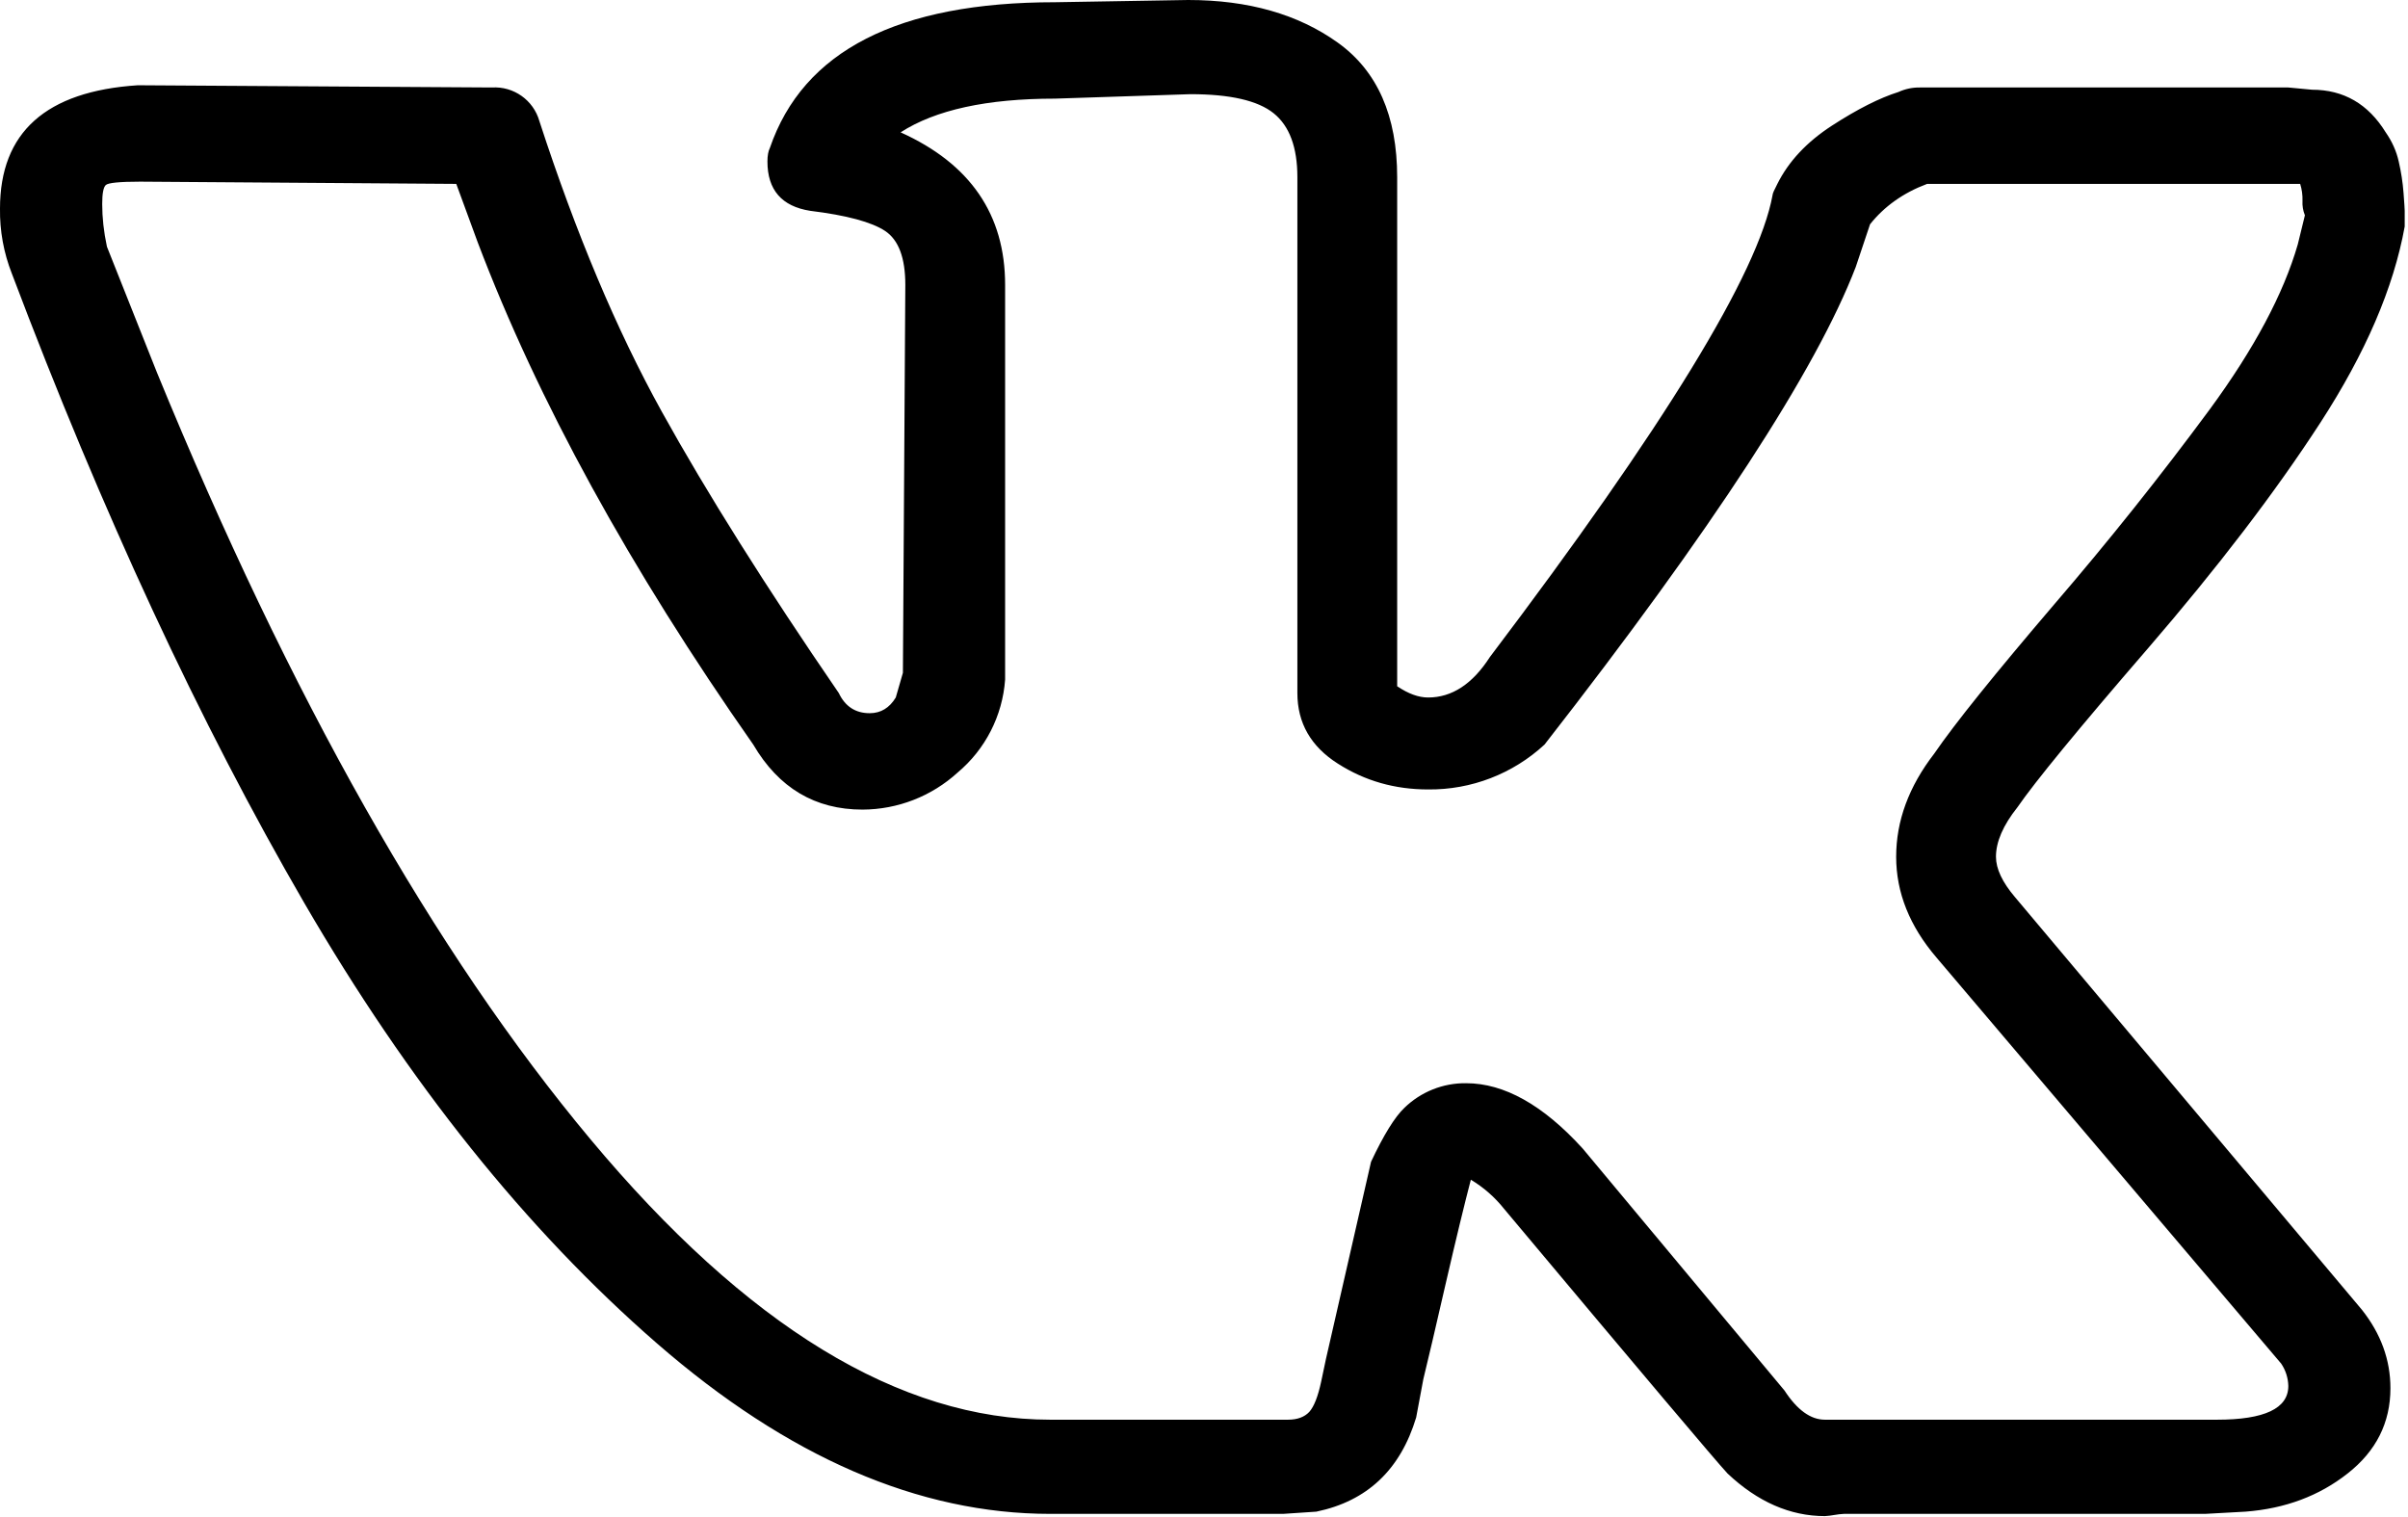
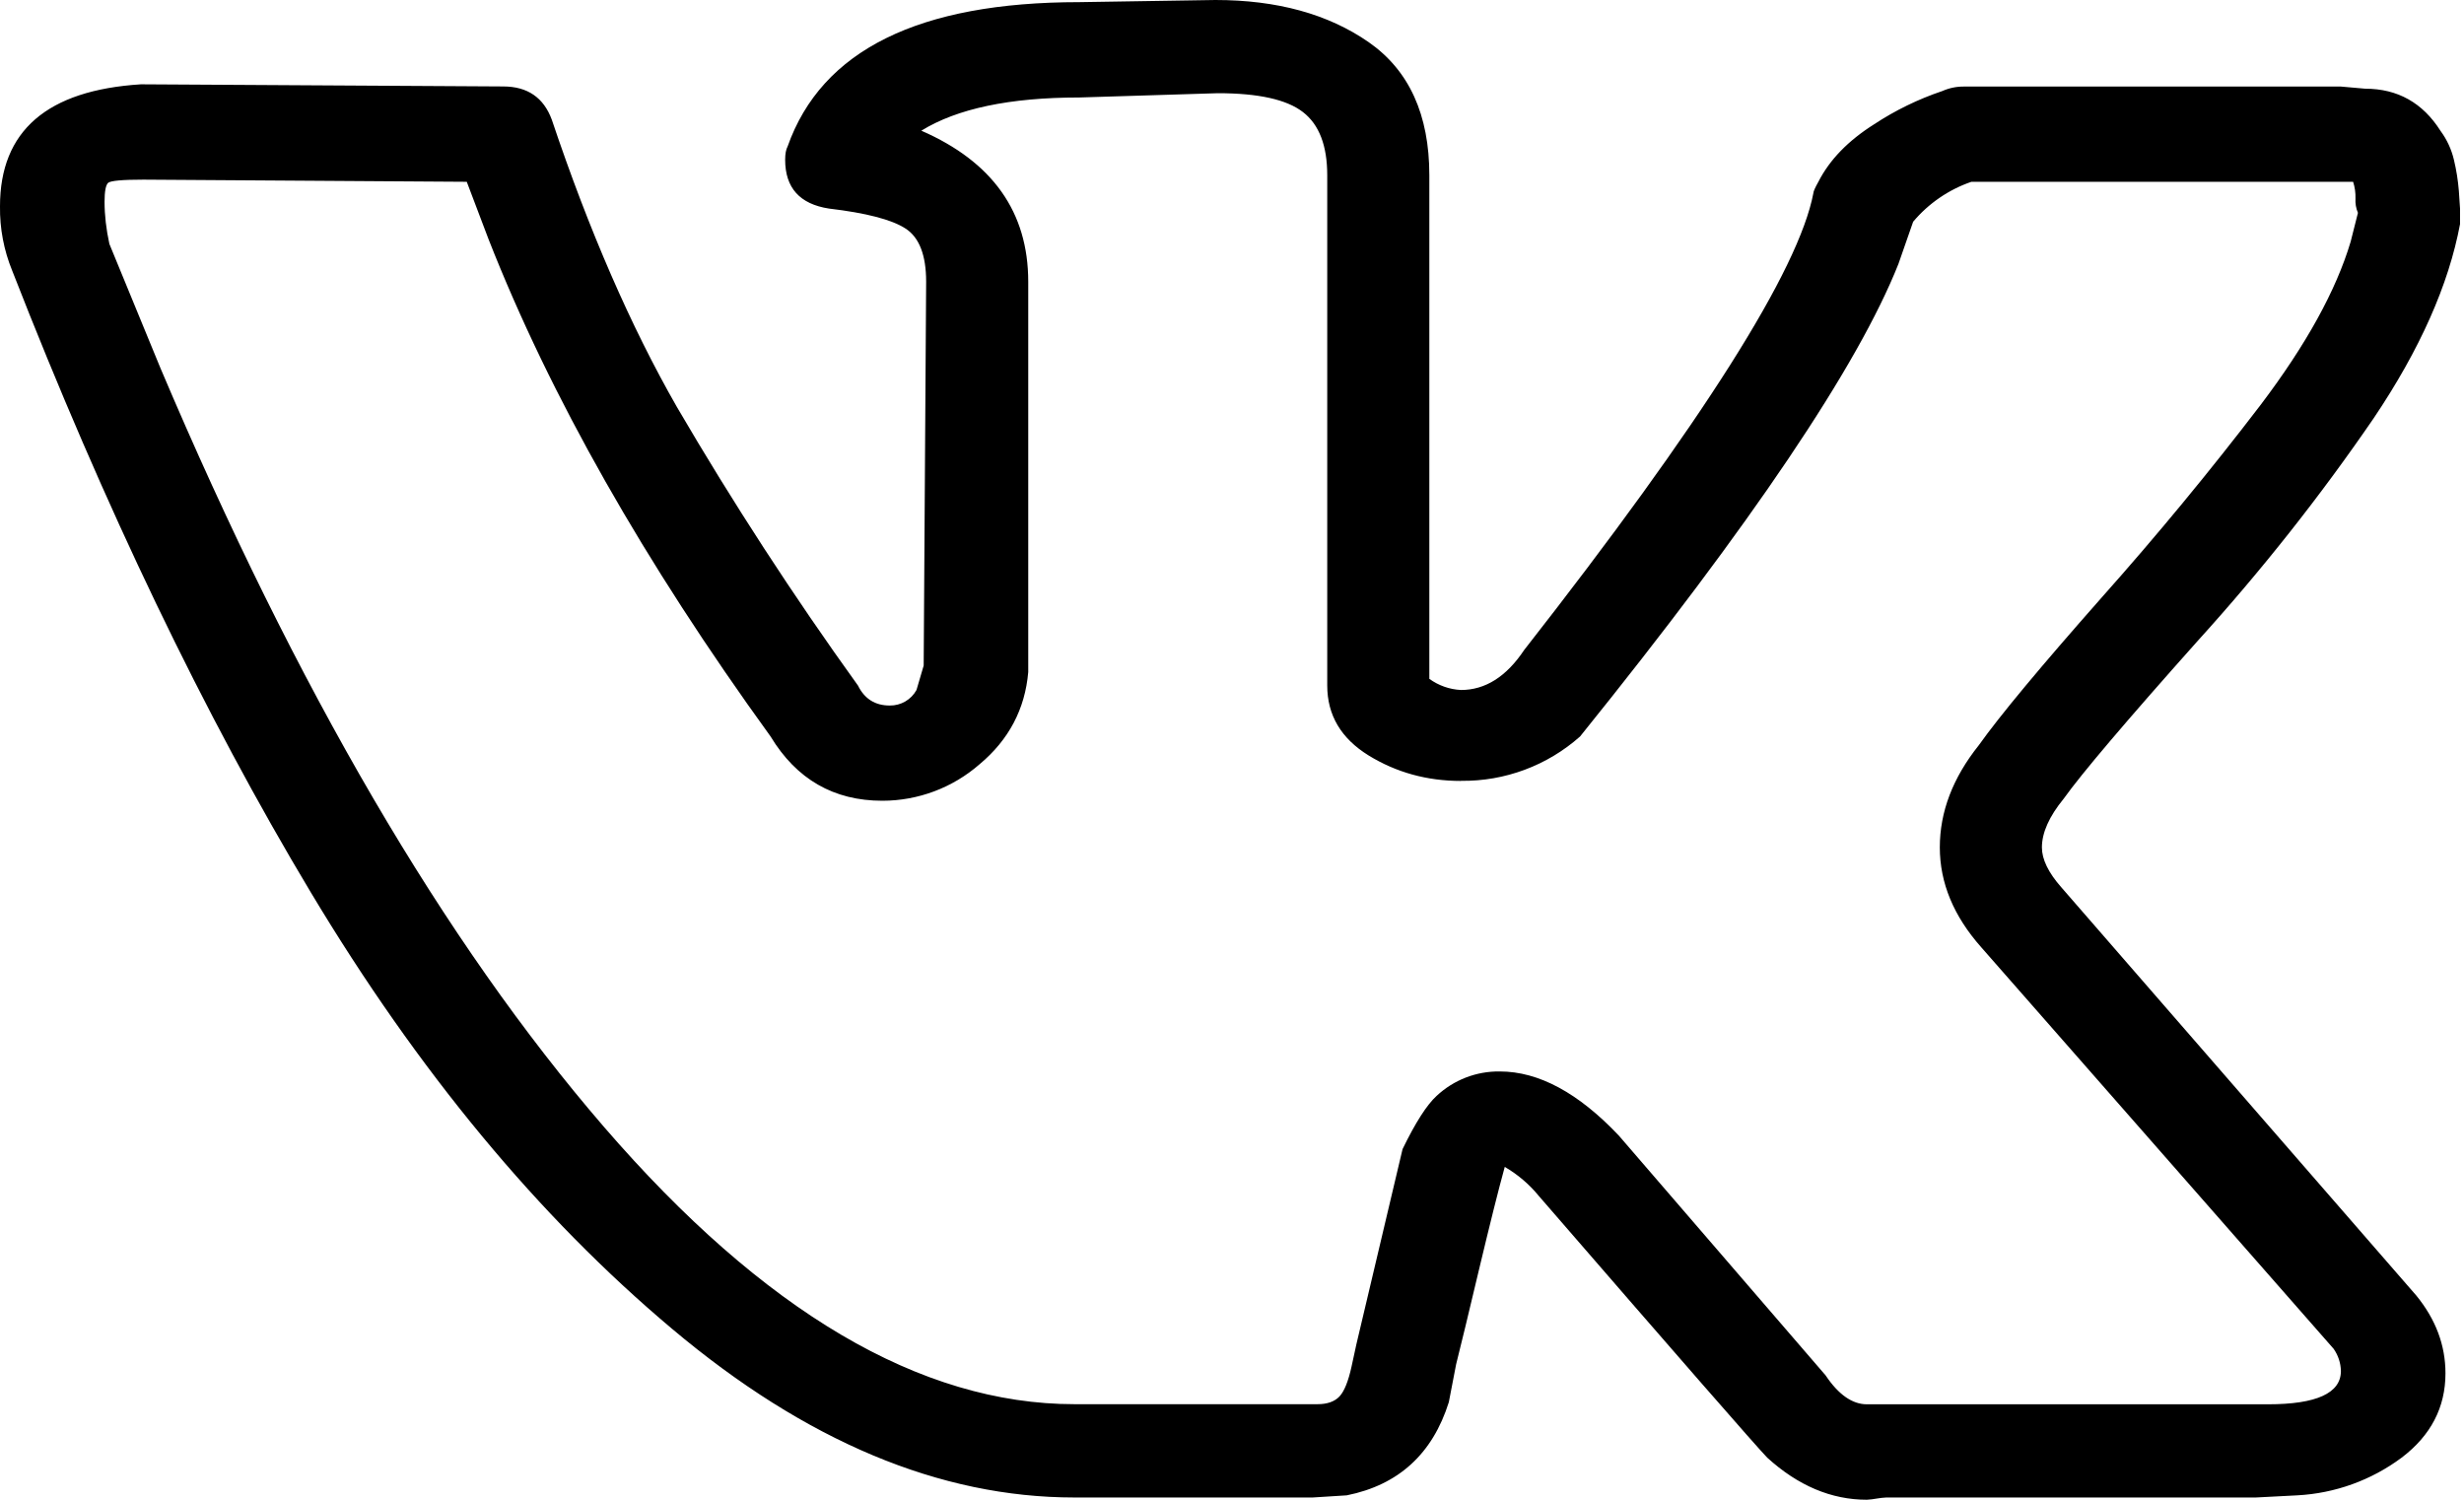
- <svg xmlns="http://www.w3.org/2000/svg" viewBox="0 0 27 17">
-   <path d="M0 2.339C0 1.484.515 1.023 1.545.956l3.97.025a.52.52 0 0 1 .533.377c.409 1.257.866 2.343 1.372 3.257.506.913 1.168 1.965 1.985 3.156.071.15.187.226.346.226.125 0 .222-.059.293-.176l.08-.277.027-4.35c0-.302-.075-.503-.226-.604-.151-.1-.431-.176-.84-.226-.32-.05-.48-.235-.48-.553 0-.067.01-.118.027-.151C9.005.57 10.072.025 11.83.025L13.322 0c.675 0 1.234.16 1.678.478.444.318.666.821.666 1.509v5.708c.125.084.24.126.347.126.266 0 .497-.15.692-.453 1.954-2.582 3.011-4.308 3.17-5.18 0-.017.019-.059.054-.126.125-.251.329-.47.613-.654.284-.184.533-.31.746-.377a.554.554 0 0 1 .24-.05h4.13l.266.025c.355 0 .63.16.826.478.07.1.12.21.146.327.027.117.045.234.054.352.009.117.013.184.013.2v.177c-.124.687-.44 1.42-.946 2.2-.506.78-1.15 1.622-1.931 2.528-.782.905-1.27 1.5-1.466 1.785-.16.201-.24.386-.24.554 0 .134.071.285.213.452l3.89 4.627c.213.269.32.562.32.88 0 .386-.16.705-.48.956-.32.252-.701.394-1.145.428l-.453.025h-4.05a.855.855 0 0 0-.106.012.862.862 0 0 1-.107.013c-.39 0-.755-.16-1.092-.478-.125-.134-.96-1.123-2.505-2.967a1.387 1.387 0 0 0-.373-.327c-.07.268-.164.654-.28 1.157-.115.503-.2.863-.253 1.081l-.08.428c-.177.586-.55.938-1.119 1.056l-.373.025h-2.61c-1.475 0-2.945-.637-4.41-1.911-1.466-1.275-2.784-2.922-3.957-4.942C2.238 8.102 1.146 5.75.133 3.068A1.916 1.916 0 0 1 0 2.338Zm16.013 6.513c-.373 0-.71-.096-1.013-.29-.302-.192-.453-.456-.453-.791V1.987c0-.336-.089-.575-.266-.717-.178-.143-.489-.214-.933-.214l-1.518.05c-.764 0-1.341.126-1.732.378.781.352 1.172.922 1.172 1.71V7.62a1.5 1.5 0 0 1-.533 1.043 1.59 1.59 0 0 1-1.066.415c-.532 0-.94-.243-1.225-.729C7.06 6.371 6.03 4.493 5.356 2.716l-.24-.654-3.544-.025c-.231 0-.36.013-.386.038-.027.025-.04.096-.04.213 0 .151.017.31.053.478l.56 1.409c1.491 3.638 3.112 6.505 4.862 8.6 1.75 2.096 3.468 3.144 5.155 3.144h2.665c.106 0 .186-.03.24-.088.053-.06.097-.172.133-.34l.053-.251.506-2.213c.142-.302.267-.503.373-.604a.975.975 0 0 1 .693-.277c.426 0 .861.243 1.305.73l2.265 2.716c.142.218.293.327.453.327h4.396c.533 0 .8-.126.8-.378a.466.466 0 0 0-.08-.251l-3.864-4.552c-.302-.352-.453-.73-.453-1.131 0-.403.142-.788.427-1.157.23-.336.679-.893 1.345-1.673a37.63 37.63 0 0 0 1.745-2.188c.498-.679.826-1.295.986-1.848l.08-.327a.371.371 0 0 1-.027-.163.574.574 0 0 0-.026-.189h-4.183c-.267.1-.48.252-.64.453l-.16.478c-.444 1.156-1.607 2.942-3.49 5.356a1.892 1.892 0 0 1-1.305.503Z" fill="currentColor" />
+ <svg xmlns="http://www.w3.org/2000/svg" viewBox="0 0 23 14">
+   <path d="M0 1.926C0 1.222.439.842 1.316.787l3.381.02c.227 0 .378.104.454.311.348 1.036.737 1.93 1.168 2.682a32.6 32.6 0 0 0 1.69 2.6c.061.124.16.186.296.186a.28.28 0 0 0 .25-.145l.067-.228.023-3.583c0-.248-.064-.414-.193-.497-.128-.083-.367-.145-.714-.186-.273-.042-.409-.194-.409-.456 0-.055.008-.097.023-.124C7.669.469 8.577.02 10.075.02L11.345 0c.575 0 1.052.131 1.43.393.378.263.567.677.567 1.243v4.701a.549.549 0 0 0 .295.104c.227 0 .424-.124.59-.373 1.664-2.126 2.564-3.548 2.7-4.266 0-.014.015-.049.046-.104.105-.207.28-.386.521-.538a2.75 2.75 0 0 1 .636-.31.487.487 0 0 1 .204-.042h3.517l.227.02c.303 0 .537.132.703.394a.74.74 0 0 1 .125.27c.023.096.038.192.046.29l.011.165v.145c-.106.566-.374 1.17-.806 1.812a19.53 19.53 0 0 1-1.645 2.081c-.665.746-1.081 1.236-1.248 1.47-.136.166-.204.318-.204.456 0 .11.06.235.182.373l3.313 3.81c.181.222.272.463.272.726 0 .317-.136.58-.409.787a1.788 1.788 0 0 1-.975.352l-.386.02h-3.449a.756.756 0 0 0-.09.01.763.763 0 0 1-.092.011c-.332 0-.642-.131-.93-.393-.106-.11-.817-.925-2.133-2.444a1.167 1.167 0 0 0-.317-.27c-.061.221-.14.539-.239.953-.098.414-.17.711-.215.89l-.068.353c-.152.483-.47.773-.953.87l-.318.02h-2.224c-1.255 0-2.507-.524-3.755-1.574-1.248-1.049-2.371-2.405-3.37-4.07-.998-1.663-1.928-3.6-2.79-5.808A1.532 1.532 0 0 1 0 1.926ZM13.637 7.29c-.318 0-.605-.08-.862-.238-.257-.159-.386-.376-.386-.653V1.636c0-.276-.075-.473-.227-.59-.151-.117-.416-.176-.794-.176L10.075.91c-.65 0-1.142.104-1.475.31.665.29.998.76.998 1.41v3.644c-.03.345-.181.632-.454.86a1.38 1.38 0 0 1-.907.341c-.454 0-.802-.2-1.044-.6-1.18-1.63-2.057-3.176-2.632-4.64l-.204-.538-3.018-.02c-.197 0-.307.01-.33.03-.022.021-.033.08-.033.177 0 .124.015.255.045.393l.477 1.16c1.27 2.996 2.65 5.357 4.14 7.083 1.49 1.725 2.954 2.588 4.391 2.588h2.27c.09 0 .158-.024.204-.072.045-.048.083-.142.113-.28l.045-.207.431-1.822c.121-.249.227-.414.318-.497a.846.846 0 0 1 .59-.228c.363 0 .734.2 1.112.6l1.929 2.237c.12.18.25.27.385.27h3.744c.454 0 .681-.104.681-.311a.375.375 0 0 0-.068-.207l-3.29-3.749c-.257-.29-.386-.6-.386-.932 0-.331.121-.649.363-.952.197-.277.579-.736 1.146-1.378a31.167 31.167 0 0 0 1.486-1.801c.424-.56.704-1.067.84-1.523l.068-.269a.295.295 0 0 1-.023-.134.458.458 0 0 0-.022-.156h-3.563a1.234 1.234 0 0 0-.544.373l-.137.393c-.378.953-1.369 2.424-2.972 4.412a1.642 1.642 0 0 1-1.112.414Z" fill="currentColor" />
</svg>
